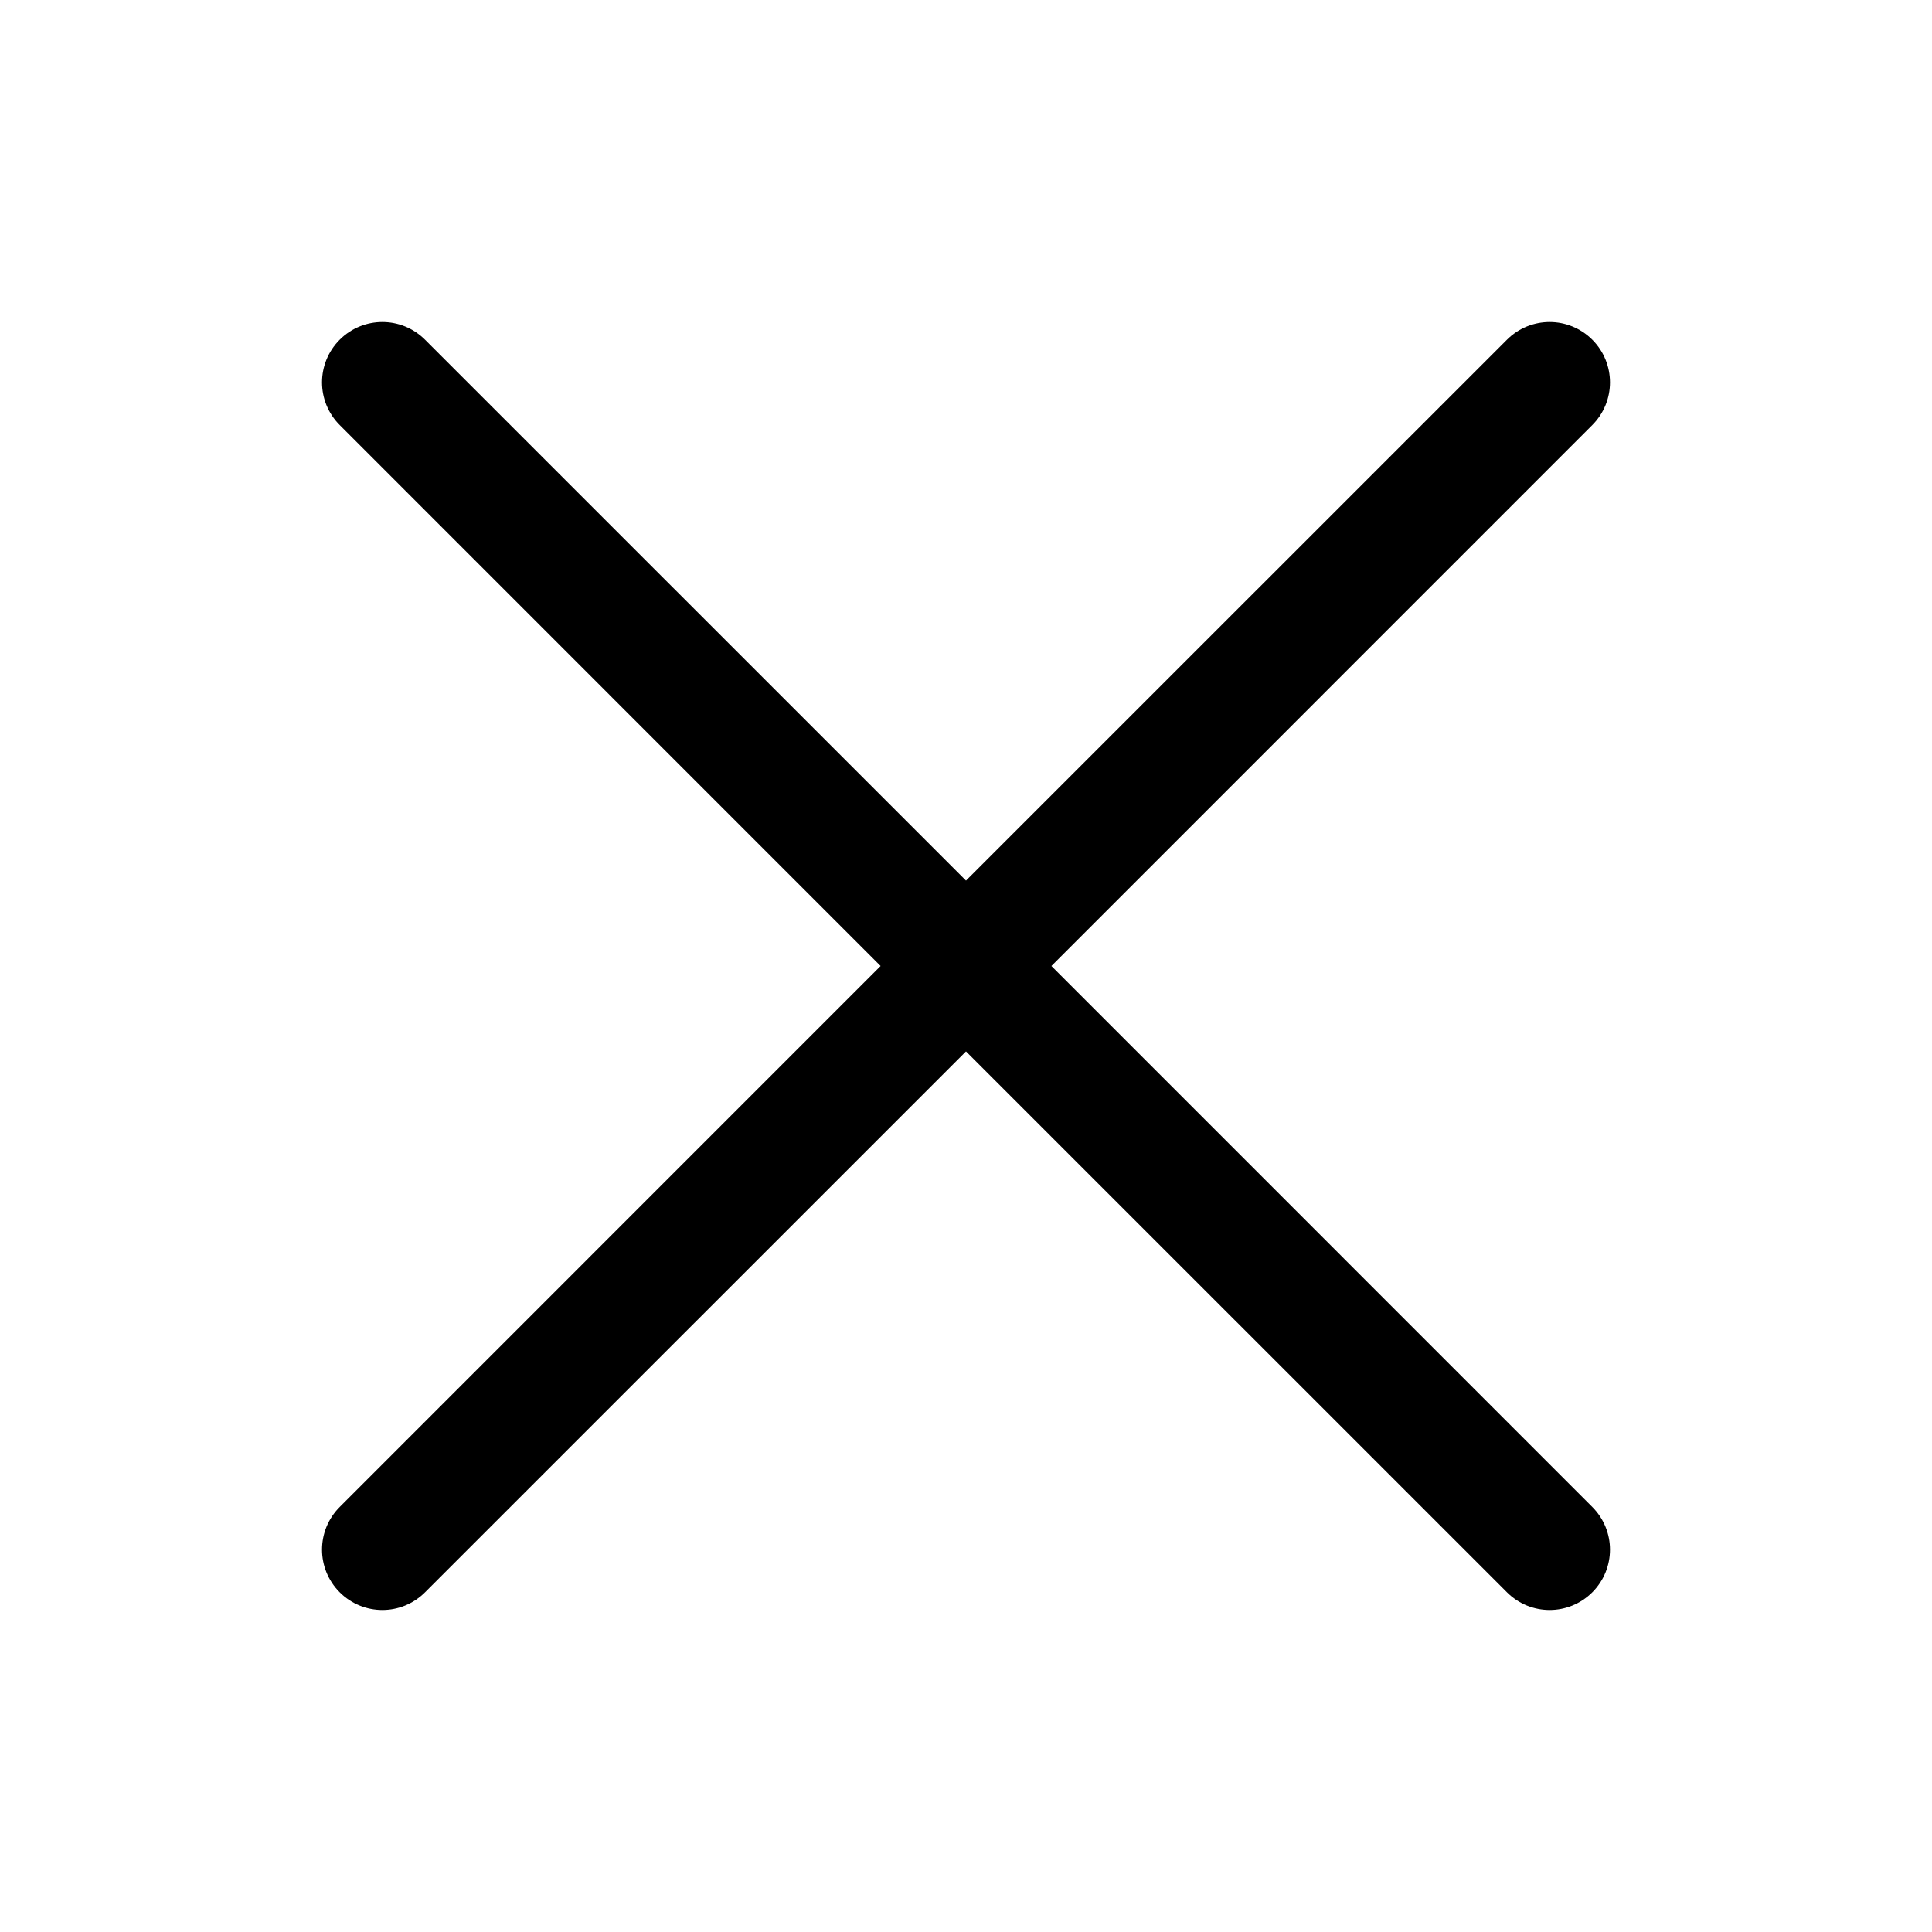
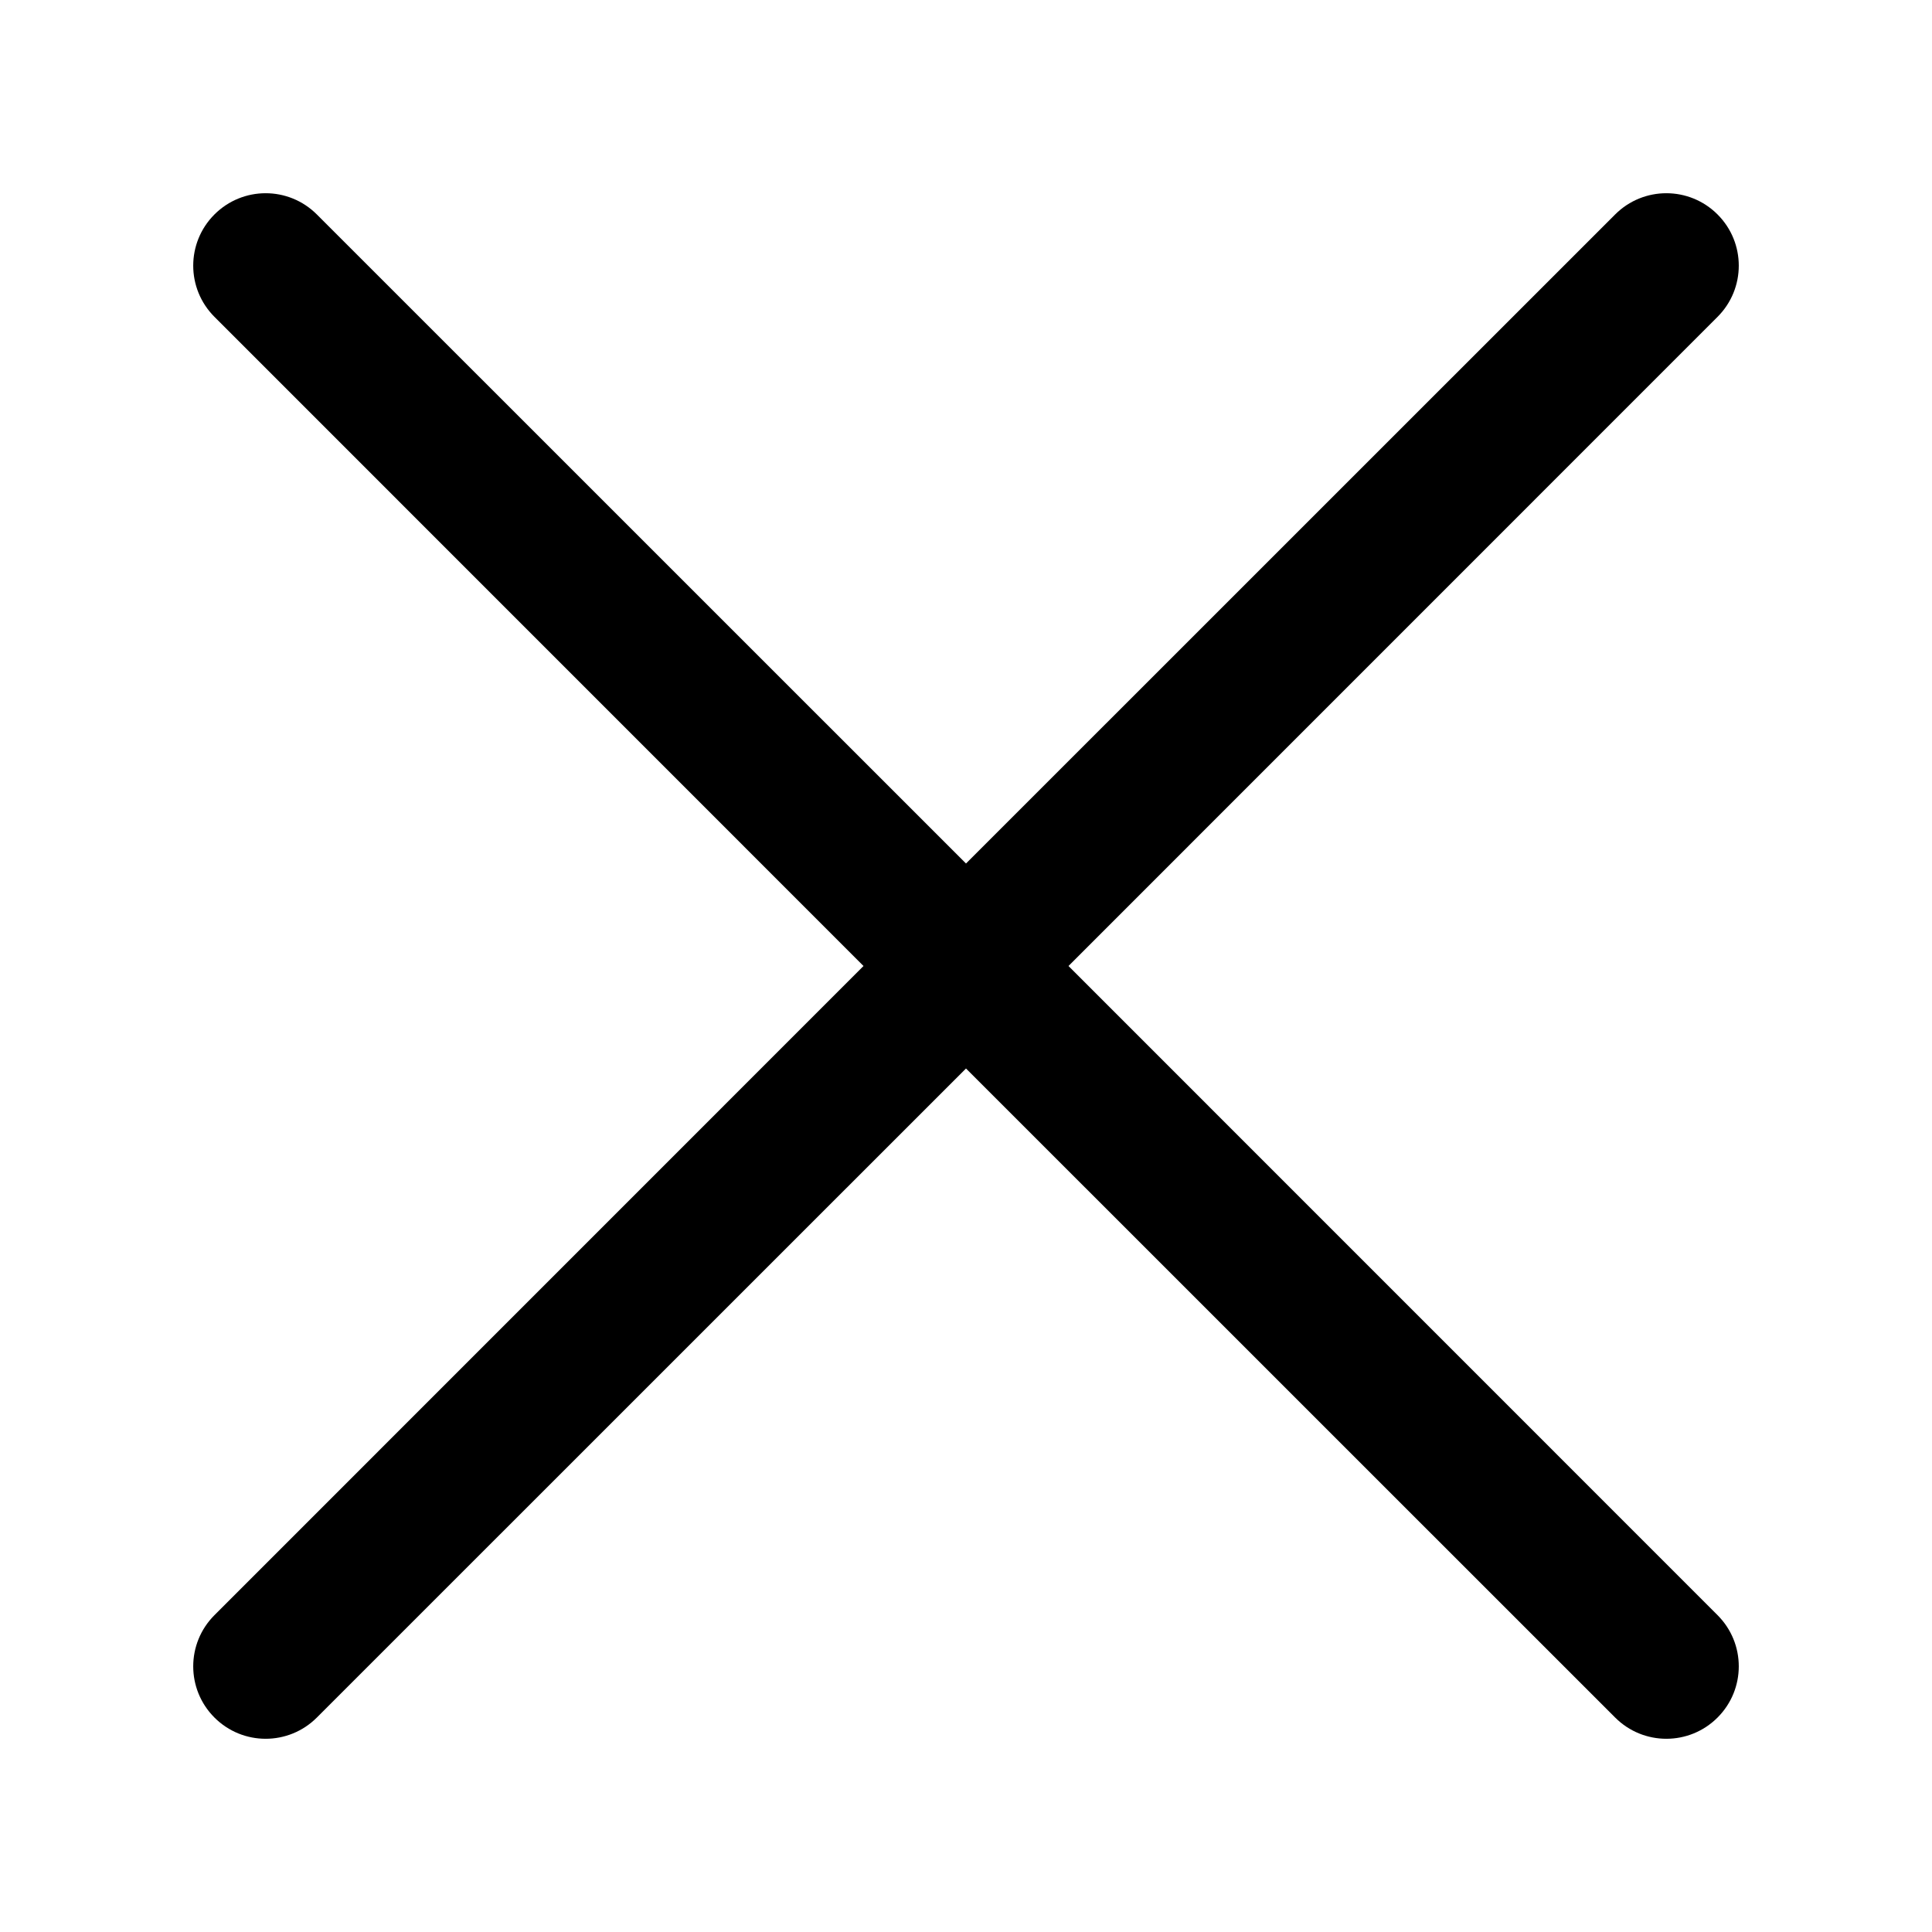
- <svg xmlns="http://www.w3.org/2000/svg" width="24" height="24" viewBox="0 0 24 24">
-   <path fill-rule="evenodd" clip-rule="evenodd" d="M4.22 4.22C4.513 3.927 4.987 3.927 5.28 4.22L12 10.939L18.72 4.22C19.013 3.927 19.487 3.927 19.78 4.22C20.073 4.513 20.073 4.987 19.78 5.28L13.061 12L19.78 18.72C20.073 19.013 20.073 19.487 19.78 19.78C19.487 20.073 19.013 20.073 18.72 19.78L12 13.061L5.28 19.78C4.987 20.073 4.513 20.073 4.22 19.78C3.927 19.487 3.927 19.013 4.22 18.72L10.939 12L4.22 5.28C3.927 4.987 3.927 4.513 4.22 4.22Z" />
+ <svg xmlns="http://www.w3.org/2000/svg" width="20" height="20" viewBox="0 0 20 20">
+   <path fill-rule="evenodd" clip-rule="evenodd" d="M2.22 2.22C2.513 1.927 2.987 1.927 3.28 2.22L10 8.939L16.72 2.22C17.013 1.927 17.487 1.927 17.78 2.22C18.073 2.513 18.073 2.987 17.78 3.28L11.061 10L17.78 16.72C18.073 17.013 18.073 17.487 17.78 17.78C17.487 18.073 17.013 18.073 16.72 17.78L10 11.061L3.28 17.78C2.987 18.073 2.513 18.073 2.22 17.78C1.927 17.487 1.927 17.013 2.22 16.72L8.939 10L2.22 3.28C1.927 2.987 1.927 2.513 2.22 2.22Z" />
</svg>
